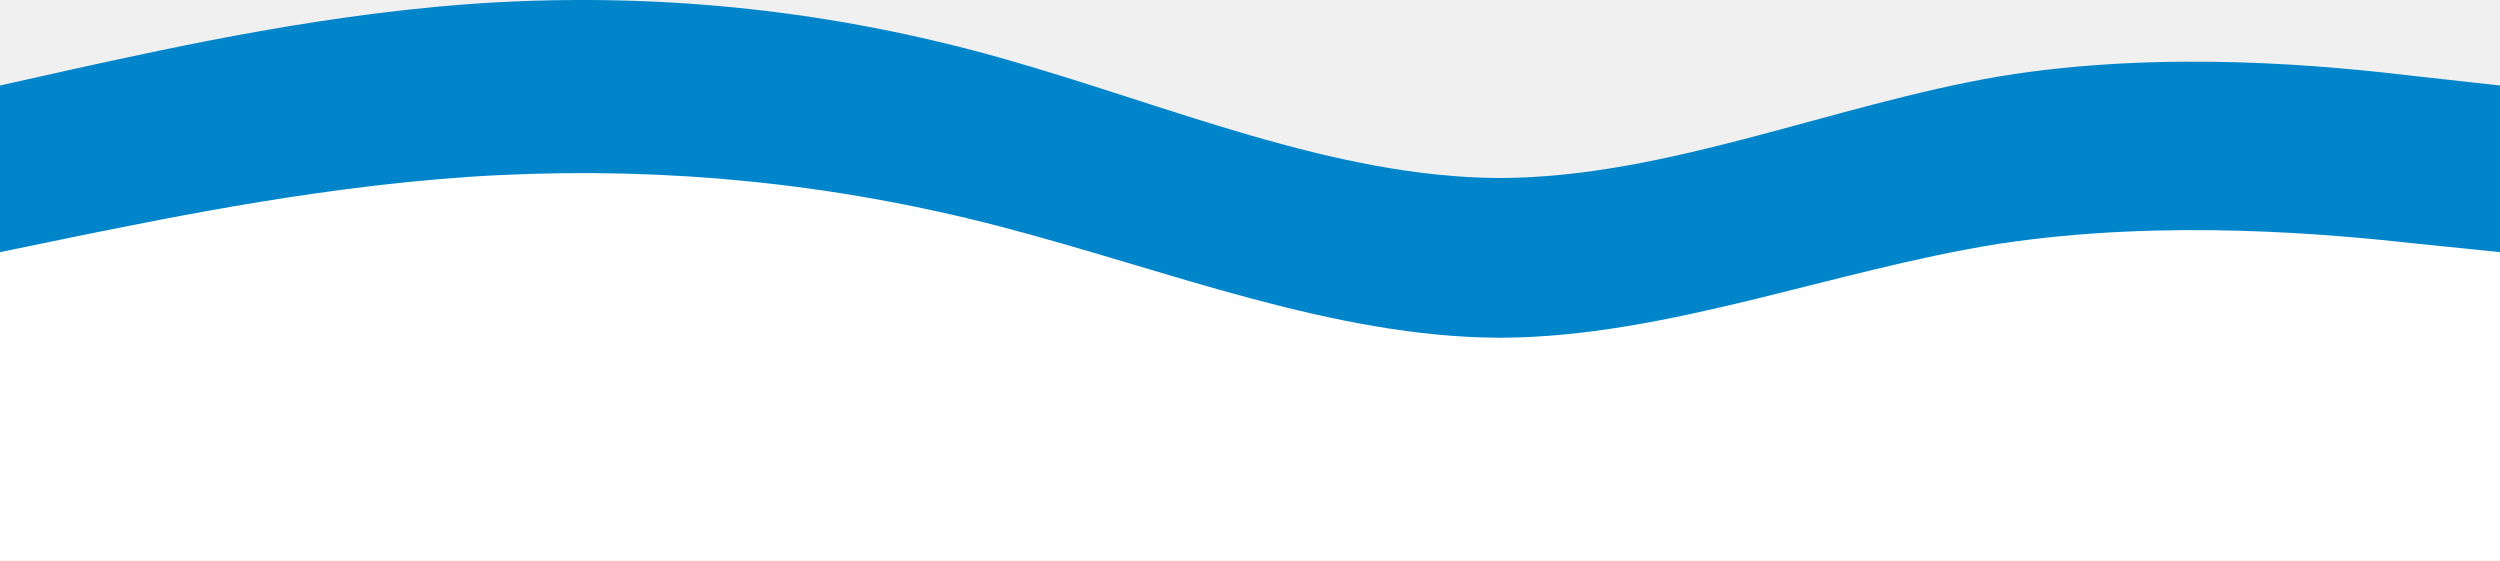
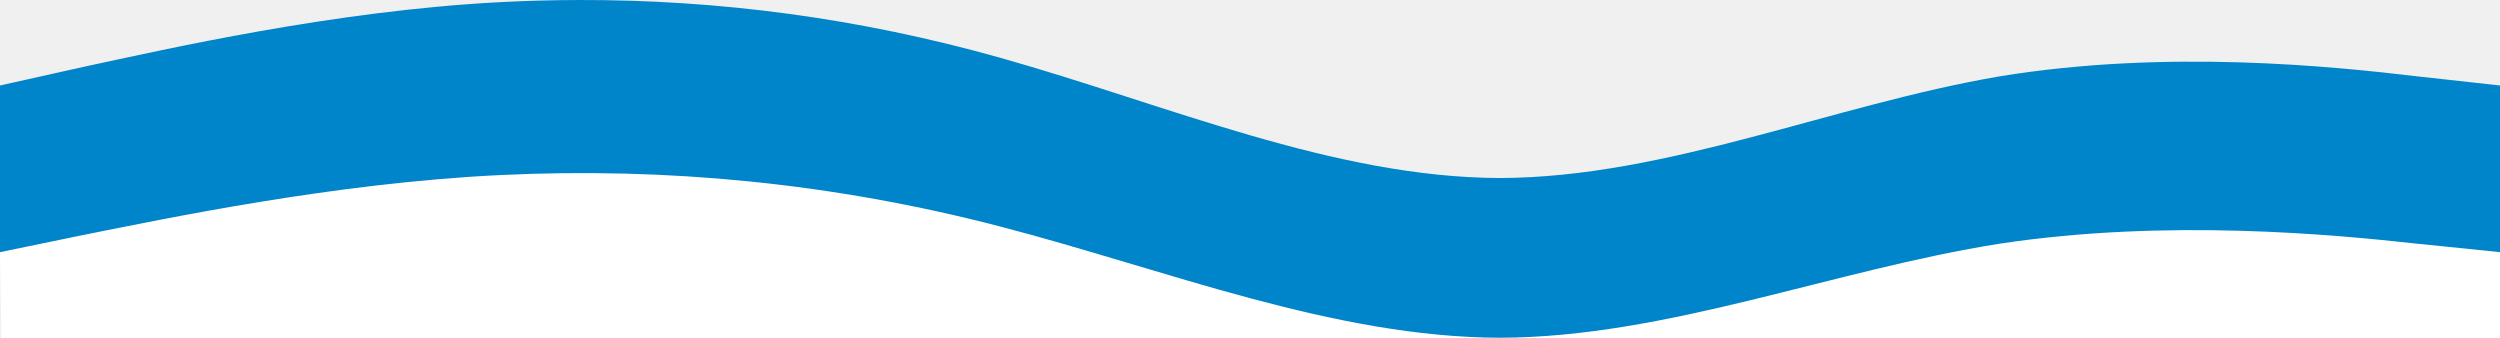
- <svg xmlns="http://www.w3.org/2000/svg" height="322.837" width="1440" version="1.1" viewBox="0 0 1440 322.837" id="Layer_2">
+ <svg xmlns="http://www.w3.org/2000/svg" height="194.542" width="1440" version="1.1" viewBox="0 0 1440 194.542" id="Layer_2">
  <defs id="defs52">
    <style id="style50">.cls-1{fill:none;}.cls-2{fill:#003087;}.cls-3{fill:#0085ca;}.cls-4{fill:#a6d4ec;}.cls-5{fill:#54addb;}</style>
  </defs>
-   <g transform="translate(0,-295.7863)" id="g954">
+   <g transform="translate(0,-295.7868)" id="g954">
    <g id="g1023">
      <g style="fill:#ffffff;fill-opacity:1" id="g1032">
        <g id="g1041">
          <g id="g1">
            <g id="g2">
              <g id="g3">
-                 <path fill="#ffffff" fill-opacity="1" d="m 0,345.027 48,-10.7 c 48,-10.3 144,-32.3 240,-37.3 96,-5 192,5 288,32 96,27 192,69 288,69.3 96,-0.3 192,-42.3 288,-58.6 96,-15.7 192,-5.7 240,0 l 48,5.3 v 192 h -48 c -48,0 -144,0 -240,0 -96,0 -192,0 -288,0 -96,0 -192,0 -288,0 -96,0 -192,0 -288,0 -96,0 -192,0 -240,0 H 0 Z" id="path117-6" style="fill:#0085ca;fill-opacity:1" />
-                 <path fill="#ffffff" fill-opacity="1" d="m 0,441.027 48,-9.897 c 48,-9.527 144,-29.877 240,-34.502 96,-4.625 192,4.625 288,29.599 96,24.974 192,63.824 288,64.101 96,-0.278 192,-39.127 288,-54.204 96,-14.522 192,-5.272 240,0 l 48,4.902 v 177.596 h -48 c -48,0 -144,0 -240,0 -96,0 -192,0 -288,0 -96,0 -192,0 -288,0 -96,0 -192,0 -288,0 -96,0 -192,0 -240,0 H 0 Z" id="path117" style="fill:#ffffff;fill-opacity:1;stroke-width:0.962" />
+                 <path style="fill:#ffffff;fill-opacity:1;stroke-width:1.219" d="m 322.958,331.481 c -15.321,0.06 -30.641,0.662 -45.962,1.798 -98.053,7.271 -196.105,39.264 -245.132,54.242 L 0,441.027 0.824,491.562 31.864,528.289 c 49.026,-13.854 157.789,-13.994 255.842,-20.72 98.053,-6.725 185.396,-22.727 283.448,13.591 98.053,36.317 196.105,92.811 294.158,93.215 98.053,-0.404 196.105,-56.899 294.158,-78.824 98.053,-21.118 196.106,-7.667 245.132,0 l 49.026,7.129 v -139.601 l -49.026,-7.705 c -49.026,-8.289 -147.079,-22.831 -245.132,0 -98.053,23.703 -196.105,84.778 -294.158,85.214 -98.053,-0.436 -196.105,-61.513 -294.158,-100.776 -82.732,-33.128 -165.464,-48.655 -248.196,-48.331 z" id="path117-6-6" />
+                 <path style="fill:#0085ca;fill-opacity:1" d="m 333,0.004 c -15,0.041 -30,0.455 -45,1.236 -96,5 -192,27.001 -240,37.301 L 0,49.24 v 96 l 48,-9.896 c 48,-9.527 144,-29.877 240,-34.502 96,-4.625 192,4.625 288,29.6 96,24.974 192,63.824 288,64.102 96,-0.278 192,-39.128 288,-54.205 96,-14.522 192,-5.272 240,0 l 48,4.902 V 49.24 l -48,-5.299 c -48,-5.7 -144,-15.7 -240,0 -96,16.3 -192,58.3 -288,58.6 -96,-0.3 -192,-42.301 -288,-69.301 C 495,10.459 414,-0.219 333,0.004 Z" transform="translate(0,295.7863)" id="path117-6" />
              </g>
            </g>
          </g>
        </g>
      </g>
    </g>
  </g>
  <style id="style121" type="text/css">
	.st0{fill:#2EAA9E;}
</style>
</svg>
